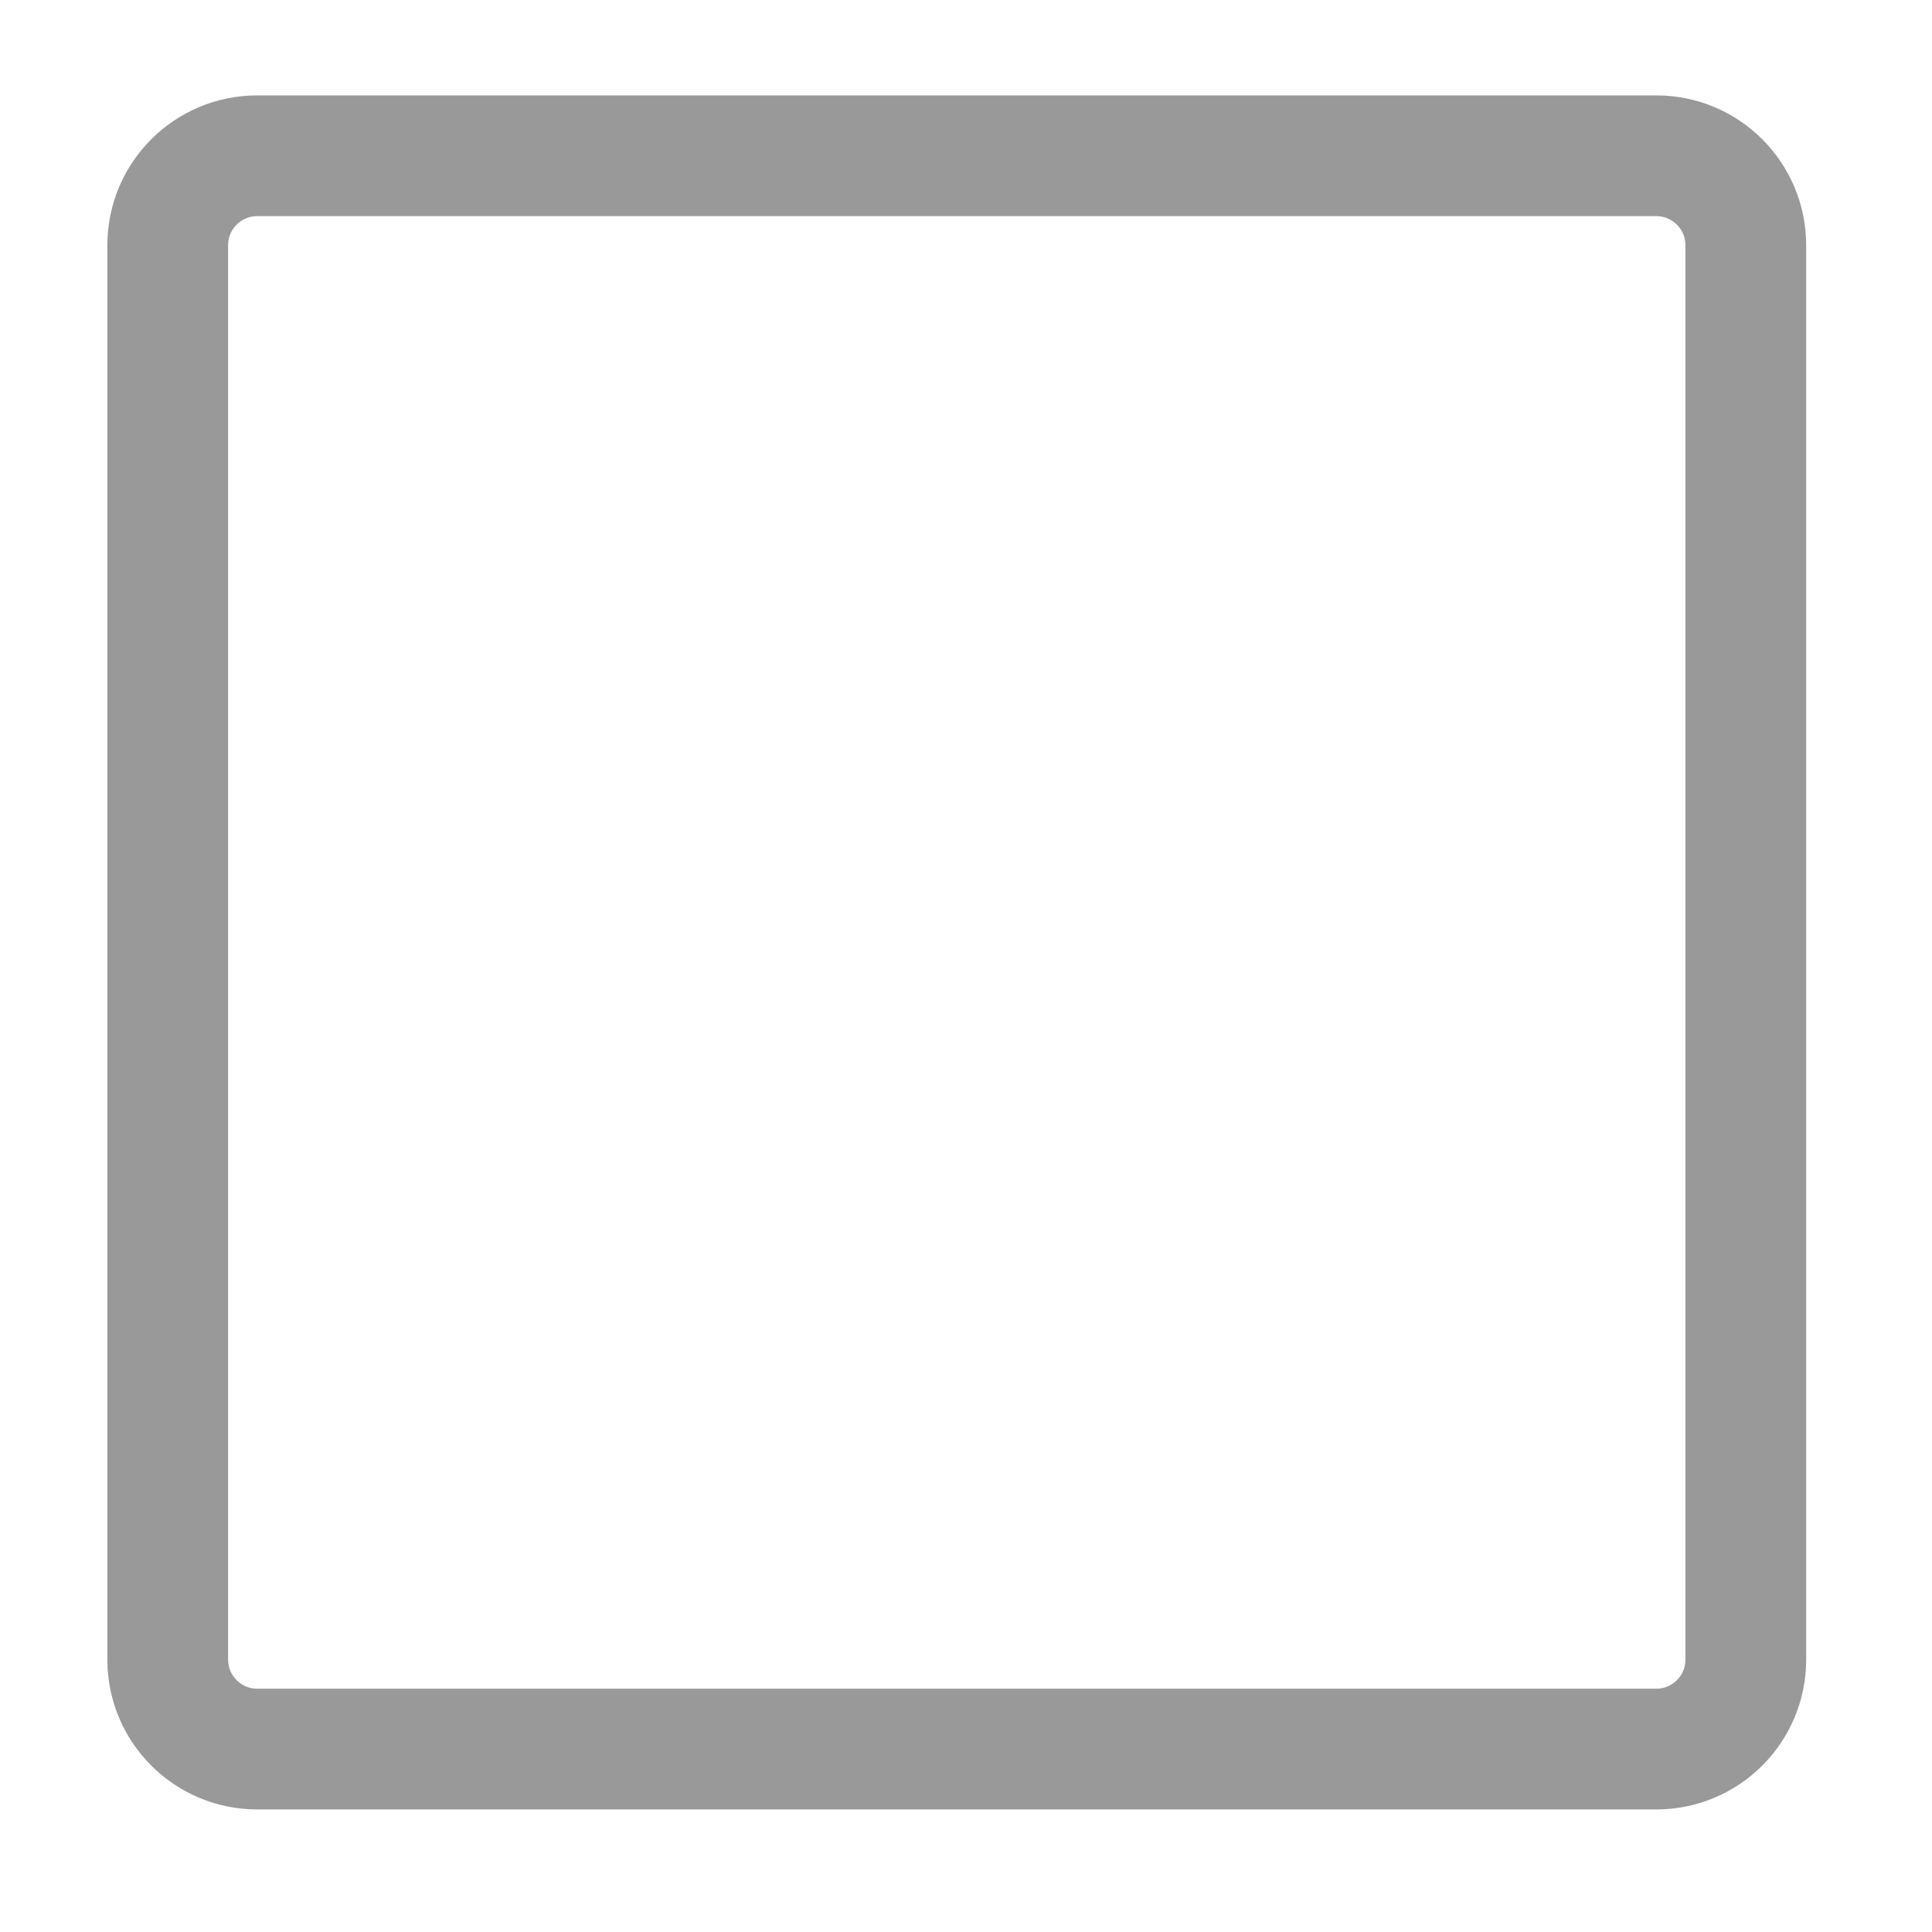
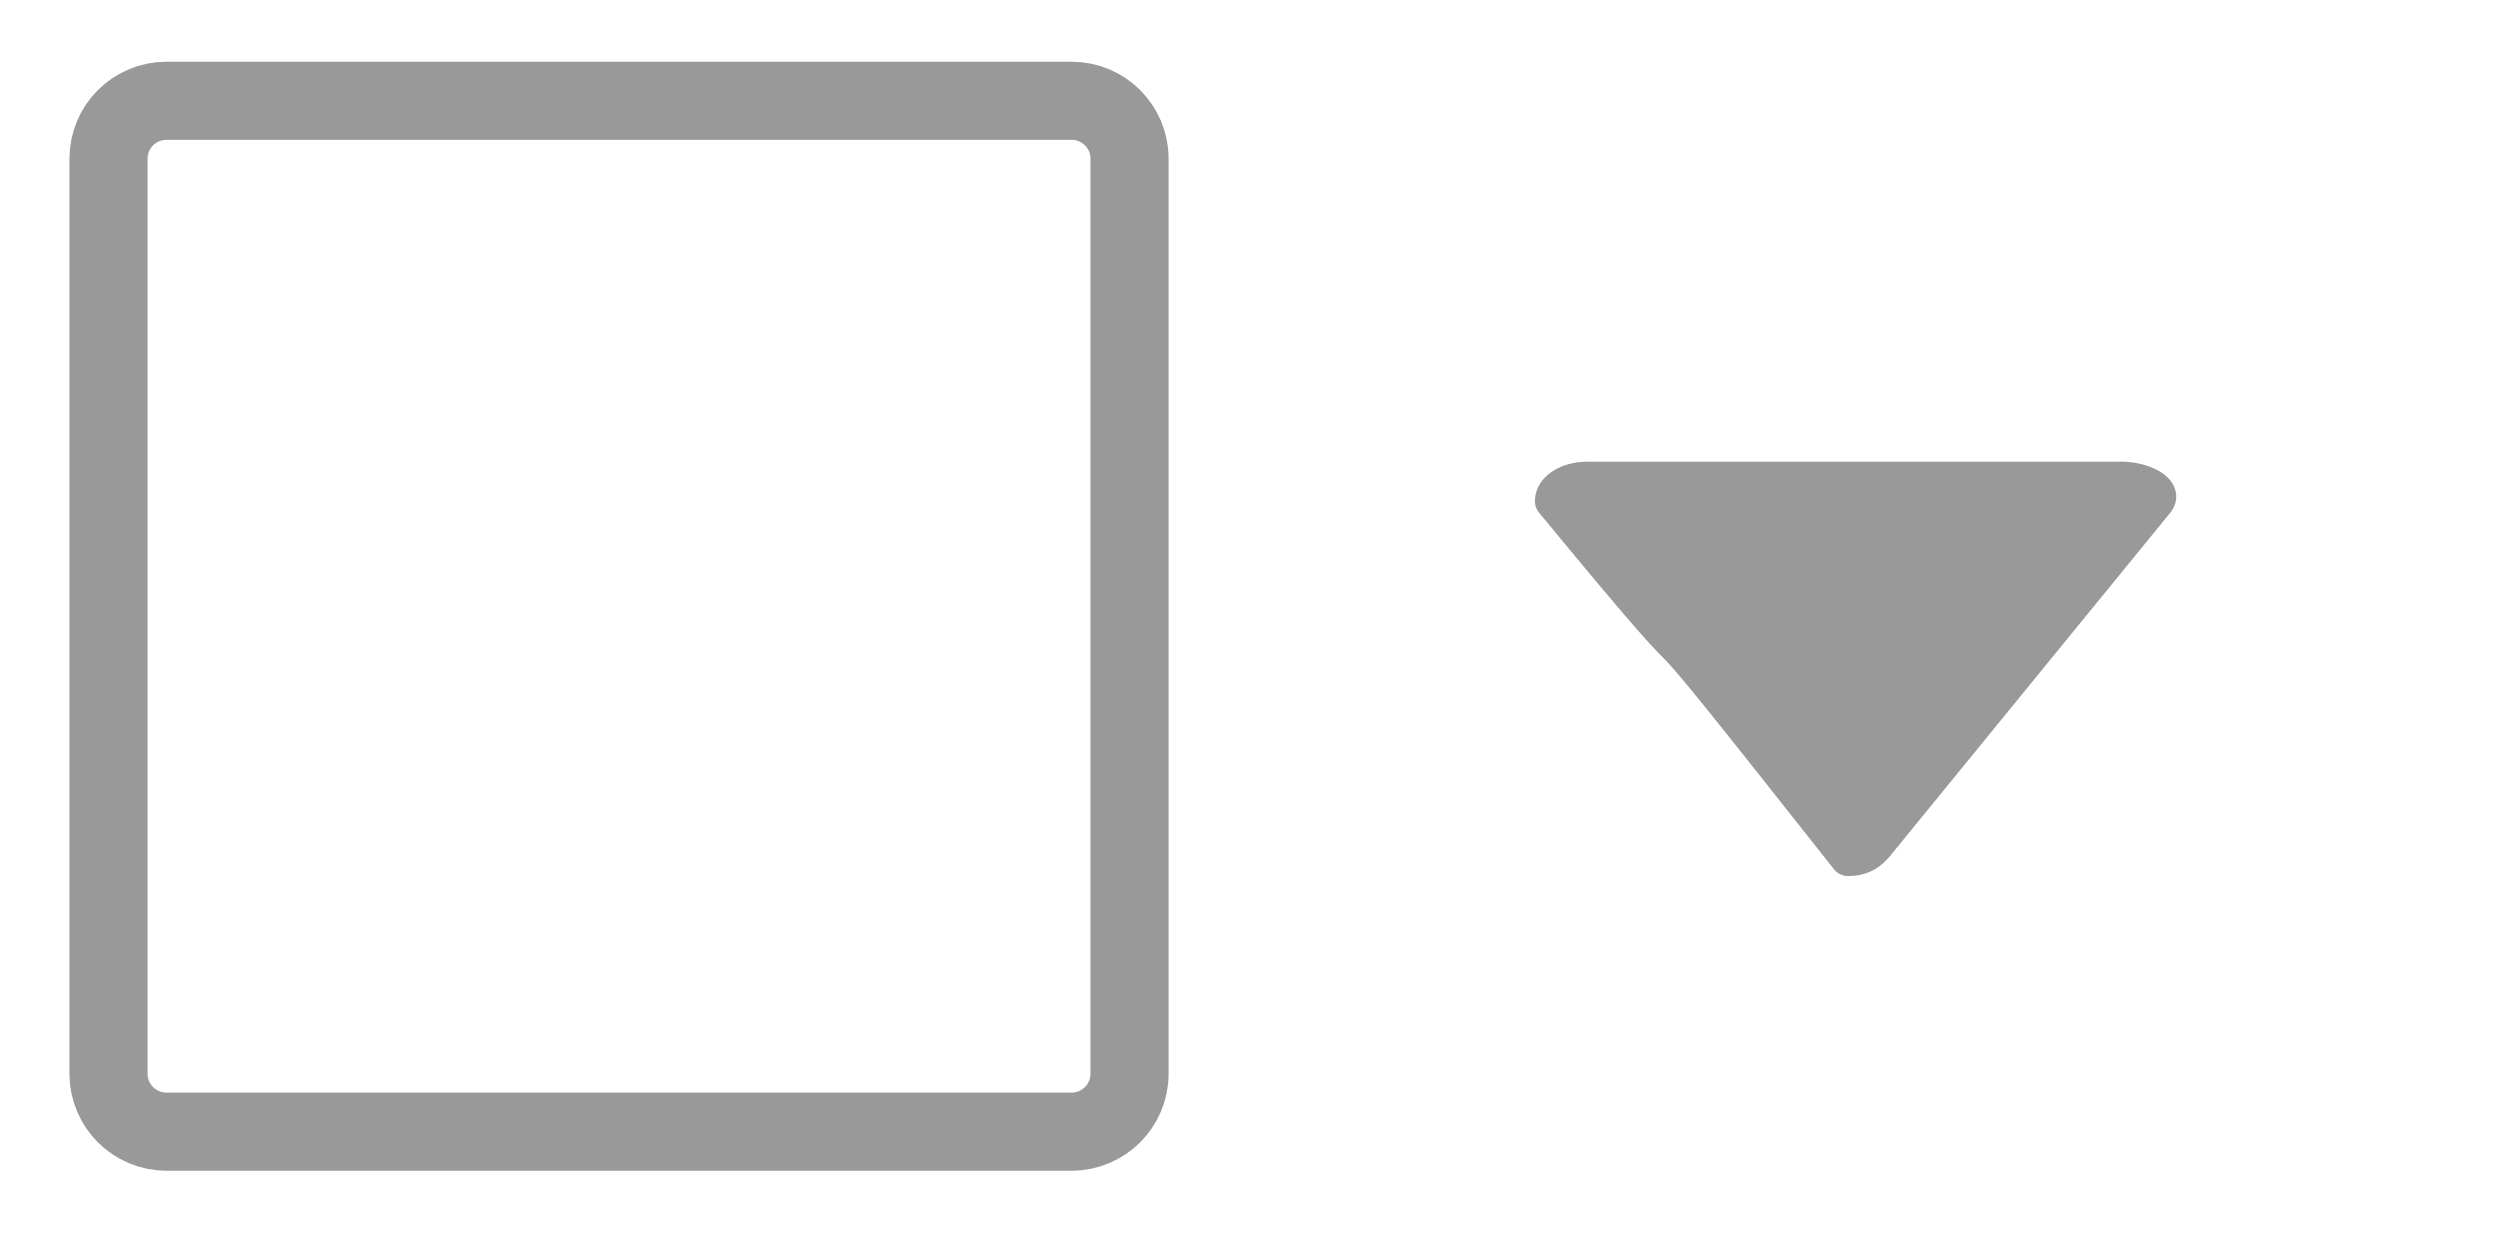
- <svg xmlns="http://www.w3.org/2000/svg" width="16" height="16" id="svg2" version="1.1">
+ <svg xmlns="http://www.w3.org/2000/svg" width="32" height="16" id="svg2" version="1.1">
  <defs id="defs4" />
  <g id="layer1" transform="translate(0,-1036.362)">
    <text xml:space="preserve" style="font-size:60.689px;font-style:normal;font-variant:normal;font-stretch:normal;text-align:center;line-height:125%;letter-spacing:0px;word-spacing:0px;writing-mode:lr-tb;text-anchor:middle;fill:#000000;fill-opacity:1;stroke:none;font-family:Comic Sans MS;-inkscape-font-specification:Arial Title" x="7.484" y="1106.65" id="text2984" transform="scale(1.054561,0.9482623)">
      <tspan id="tspan2986" x="7.484" y="1106.65" style="font-size:13.276px;font-style:normal;font-variant:normal;font-stretch:normal;fill:#999999;fill-opacity:1;font-family:Arial;-inkscape-font-specification:Arial Title">T</tspan>
    </text>
    <rect style="fill:none;stroke:#999999;stroke-width:1;stroke-linecap:round;stroke-linejoin:round;stroke-miterlimit:4;stroke-opacity:1;stroke-dasharray:none;stroke-dashoffset:0" id="rect2984" width="13.069" height="13.195" x="1.389" y="1.29" transform="translate(0,1036.362)" ry="0.741" />
+     <path style="fill:#999999;fill-opacity:1;stroke:#999999;stroke-width:0.465;stroke-linecap:round;stroke-linejoin:round;stroke-miterlimit:4;stroke-opacity:1;stroke-dashoffset:0" d="m 23.656,1047.343 c -3.479,-4.407 -1.017,-1.216 -3.777,-4.567 0,-0.15 0.195,-0.272 0.438,-0.272 l 6.846,0 c 0.242,0 0.547,0.137 0.438,0.272 l -3.506,4.295 c -0.11,0.134 -0.195,0.272 -0.438,0.272 z" id="rect2985" />
  </g>
</svg>
